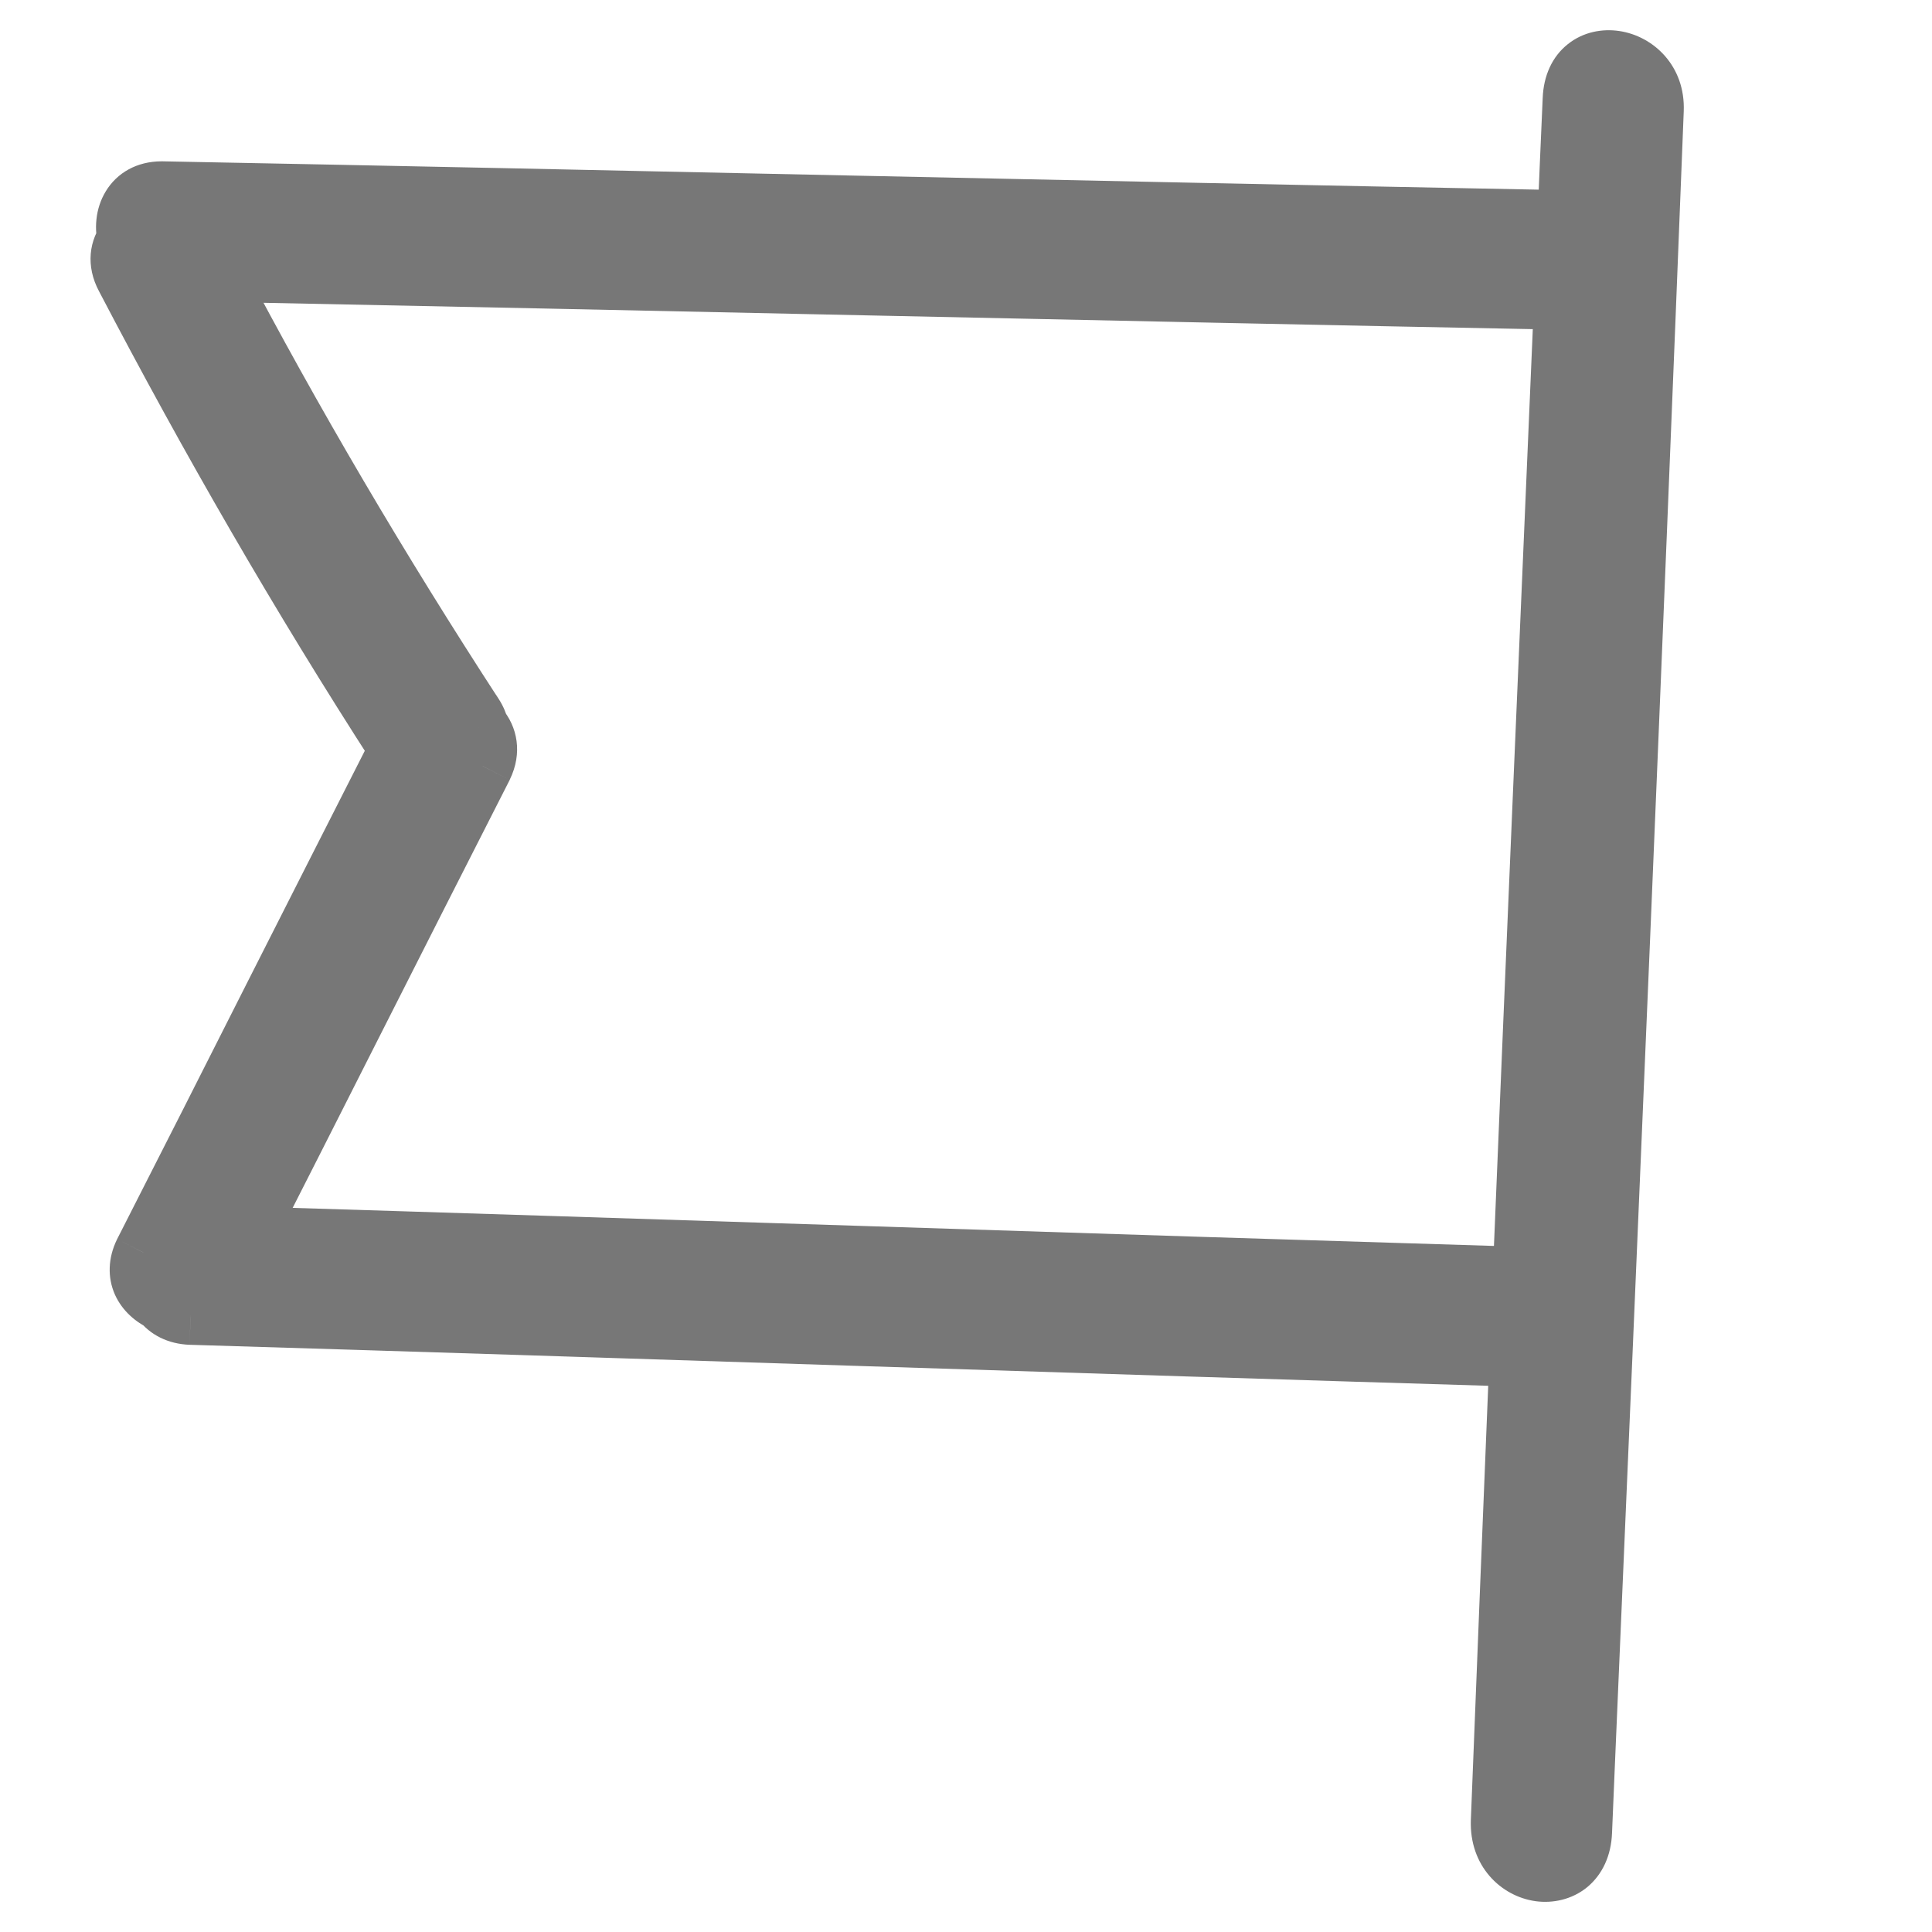
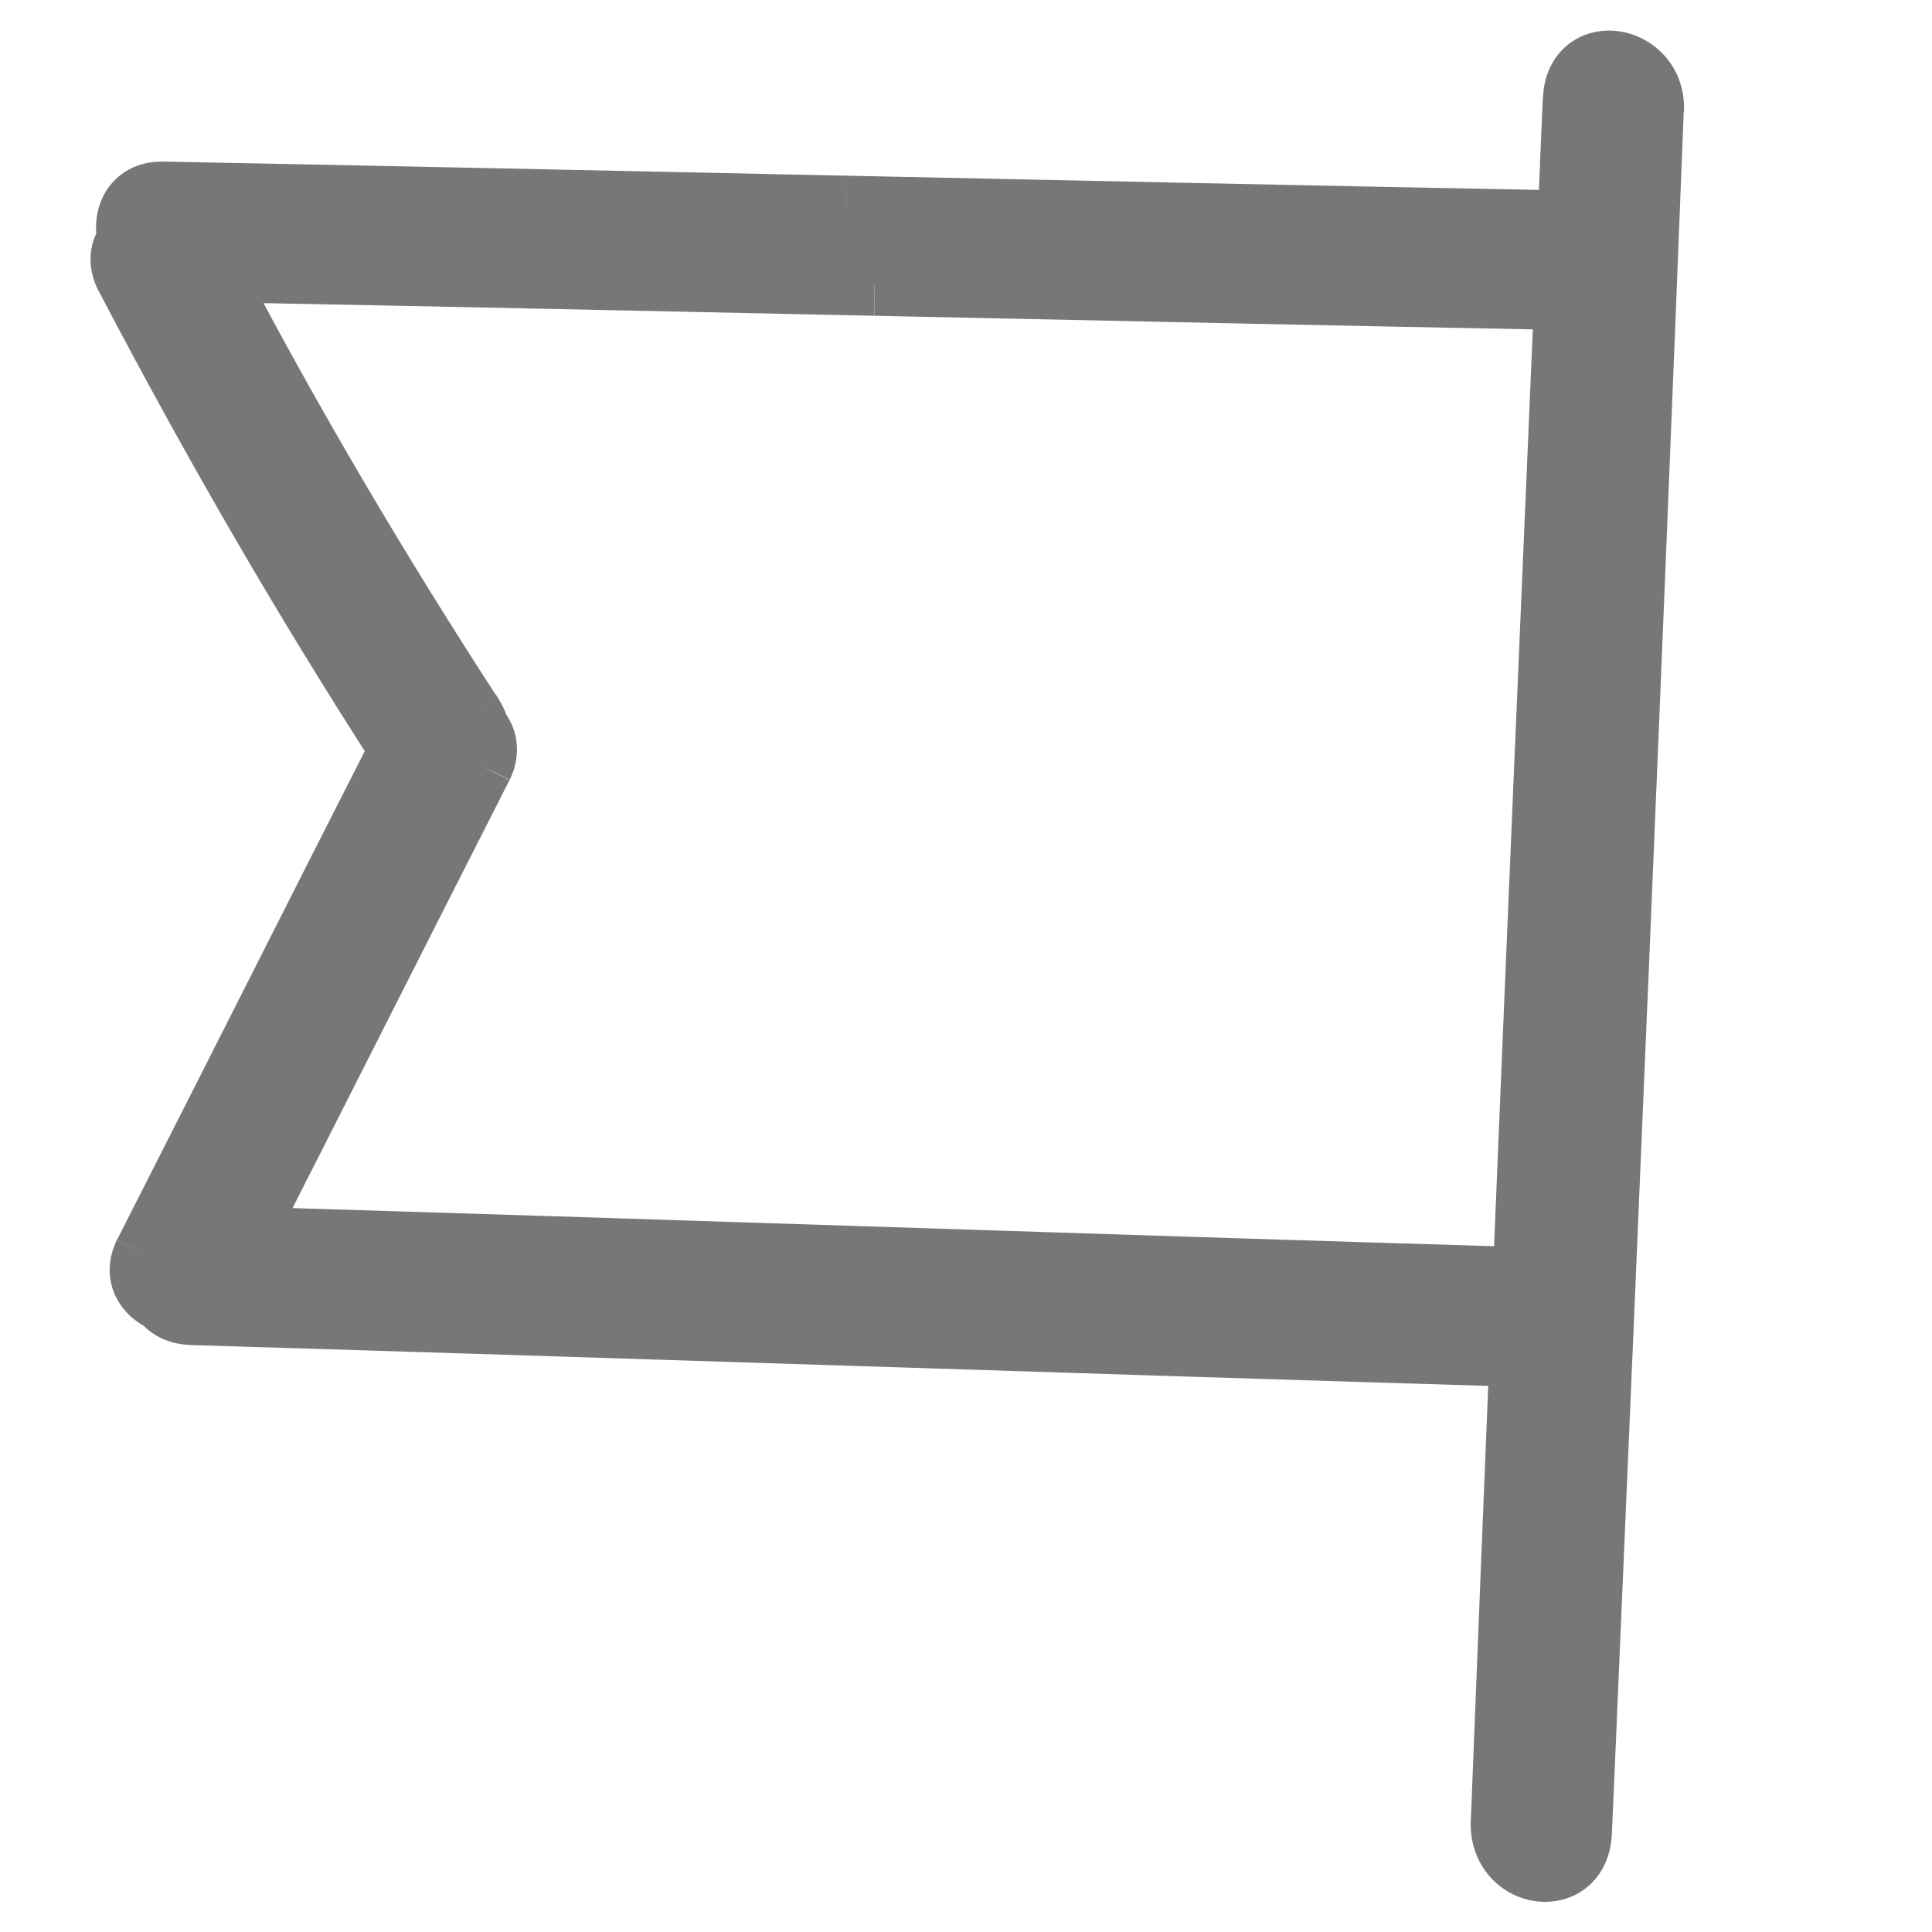
- <svg xmlns="http://www.w3.org/2000/svg" width="16" height="16" viewBox="0 0 16 16" fill="none">
-   <path fill-rule="evenodd" clip-rule="evenodd" d="M13.026 0.821L13.002 1.369L13.002 1.369L12.981 1.849C12.944 1.834 12.903 1.825 12.857 1.823C10.906 1.786 8.956 1.744 7.008 1.703L7.008 1.703L7.008 1.703L7.008 1.703C5.115 1.662 3.225 1.622 1.339 1.586C1.096 1.586 1.009 1.799 1.058 1.982C0.994 2.062 0.975 2.172 1.041 2.296C1.74 3.633 2.49 4.935 3.309 6.203C2.966 6.876 2.624 7.552 2.282 8.229C1.919 8.946 1.556 9.663 1.193 10.376C1.104 10.56 1.199 10.71 1.344 10.776C1.392 10.839 1.469 10.883 1.58 10.887C3.41 10.942 5.245 11.001 7.081 11.061L7.081 11.061L7.081 11.061L7.081 11.061C8.915 11.12 10.748 11.179 12.577 11.234L12.585 11.234C12.533 12.516 12.481 13.798 12.431 15.082C12.412 15.574 13.081 15.666 13.1 15.173L13.123 14.625C13.32 10.049 13.516 5.489 13.694 0.912C13.713 0.438 13.044 0.328 13.026 0.821ZM2.023 10.241C3.736 10.293 5.452 10.349 7.169 10.404L7.169 10.404L7.169 10.404L7.169 10.404C8.985 10.463 10.801 10.521 12.612 10.576C12.723 7.877 12.838 5.18 12.954 2.479C12.941 2.48 12.927 2.48 12.913 2.48C11.027 2.444 9.136 2.403 7.244 2.363L7.244 2.363L7.244 2.363L7.244 2.363C5.418 2.324 3.59 2.285 1.763 2.249C2.421 3.508 3.146 4.733 3.921 5.925L3.921 5.926C3.942 5.959 3.957 5.993 3.965 6.027C4.034 6.107 4.059 6.219 3.998 6.345C3.635 7.058 3.272 7.775 2.909 8.492C2.614 9.076 2.318 9.66 2.023 10.241Z" fill="#777777" />
-   <path d="M13.002 1.369L13.252 1.381L13.252 1.38L13.002 1.369ZM13.026 0.821L13.275 0.831L13.275 0.83L13.026 0.821ZM13.002 1.369L12.752 1.358L12.752 1.359L13.002 1.369ZM12.981 1.849L12.888 2.081L13.216 2.214L13.231 1.86L12.981 1.849ZM12.857 1.823L12.868 1.573L12.862 1.573L12.857 1.823ZM7.008 1.703L7.002 1.953L7.003 1.953L7.008 1.703ZM7.008 1.703L7.014 1.453L7.012 1.453L7.008 1.703ZM7.008 1.703L7.002 1.953L7.004 1.953L7.008 1.703ZM7.008 1.703L7.014 1.453L7.013 1.453L7.008 1.703ZM1.339 1.586L1.344 1.336H1.339V1.586ZM1.058 1.982L1.254 2.137L1.332 2.039L1.3 1.917L1.058 1.982ZM1.041 2.296L1.263 2.181L1.262 2.179L1.041 2.296ZM3.309 6.203L3.531 6.317L3.597 6.188L3.519 6.068L3.309 6.203ZM2.282 8.229L2.058 8.116H2.058L2.282 8.229ZM1.193 10.376L0.97 10.262L0.968 10.266L1.193 10.376ZM1.344 10.776L1.545 10.626L1.506 10.575L1.448 10.548L1.344 10.776ZM1.58 10.887L1.569 11.137L1.572 11.137L1.58 10.887ZM7.081 11.061L7.093 10.811L7.089 10.811L7.081 11.061ZM7.081 11.061L7.068 11.31L7.073 11.311L7.081 11.061ZM12.577 11.234L12.57 11.484L12.579 11.484L12.577 11.234ZM12.585 11.234L12.835 11.244L12.846 10.982L12.583 10.984L12.585 11.234ZM12.431 15.082L12.181 15.072L12.181 15.072L12.431 15.082ZM13.1 15.173L12.85 15.162L12.85 15.164L13.1 15.173ZM13.123 14.625L12.874 14.614V14.614L13.123 14.625ZM13.694 0.912L13.445 0.902V0.902L13.694 0.912ZM2.023 10.241L1.8 10.128L1.621 10.479L2.015 10.491L2.023 10.241ZM7.169 10.404L7.182 10.154L7.177 10.154L7.169 10.404ZM7.169 10.404L7.157 10.654L7.161 10.654L7.169 10.404ZM12.612 10.576L12.605 10.825L12.852 10.833L12.862 10.586L12.612 10.576ZM12.954 2.479L13.204 2.49L13.216 2.211L12.938 2.23L12.954 2.479ZM12.913 2.48L12.923 2.23L12.917 2.23L12.913 2.48ZM7.244 2.363L7.249 2.113L7.249 2.113L7.244 2.363ZM7.244 2.363L7.238 2.613L7.239 2.613L7.244 2.363ZM7.244 2.363L7.238 2.613L7.238 2.613L7.244 2.363ZM7.244 2.363L7.25 2.113L7.249 2.113L7.244 2.363ZM1.763 2.249L1.767 2L1.345 1.991L1.541 2.365L1.763 2.249ZM3.921 5.925L3.711 6.062L3.734 6.097L3.768 6.123L3.921 5.925ZM3.921 5.926L4.131 5.79L4.108 5.754L4.073 5.728L3.921 5.926ZM3.965 6.027L3.723 6.088L3.737 6.145L3.775 6.19L3.965 6.027ZM3.998 6.345L4.221 6.459L4.223 6.454L3.998 6.345ZM2.909 8.492L2.686 8.379L2.909 8.492ZM13.252 1.38L13.275 0.831L12.776 0.81L12.752 1.359L13.252 1.38ZM13.252 1.381L13.252 1.381L12.752 1.358L12.752 1.358L13.252 1.381ZM13.231 1.86L13.252 1.38L12.752 1.359L12.732 1.839L13.231 1.86ZM12.846 2.073C12.864 2.074 12.878 2.077 12.888 2.081L13.075 1.618C13.011 1.592 12.941 1.576 12.868 1.573L12.846 2.073ZM7.003 1.953C8.951 1.994 10.901 2.036 12.852 2.073L12.862 1.573C10.912 1.536 8.961 1.494 7.013 1.453L7.003 1.953ZM7.002 1.953L7.002 1.953L7.014 1.453L7.014 1.453L7.002 1.953ZM7.004 1.953L7.004 1.953L7.012 1.453L7.011 1.453L7.004 1.953ZM7.002 1.953L7.002 1.953L7.014 1.453L7.014 1.453L7.002 1.953ZM1.334 1.836C3.22 1.872 5.11 1.912 7.002 1.953L7.013 1.453C5.12 1.412 3.23 1.372 1.344 1.336L1.334 1.836ZM1.3 1.917C1.295 1.9 1.294 1.884 1.296 1.87C1.297 1.856 1.301 1.848 1.303 1.844C1.304 1.842 1.305 1.842 1.306 1.841C1.306 1.841 1.315 1.836 1.339 1.836V1.336C1.134 1.336 0.968 1.431 0.875 1.586C0.788 1.73 0.778 1.901 0.817 2.046L1.3 1.917ZM1.262 2.179C1.255 2.166 1.252 2.157 1.251 2.152C1.25 2.147 1.25 2.144 1.25 2.144C1.25 2.143 1.25 2.143 1.25 2.143C1.251 2.142 1.251 2.14 1.254 2.137L0.863 1.826C0.735 1.986 0.708 2.204 0.821 2.414L1.262 2.179ZM3.519 6.068C2.704 4.806 1.958 3.511 1.263 2.181L0.82 2.412C1.521 3.754 2.275 5.063 3.099 6.339L3.519 6.068ZM3.086 6.09C2.743 6.763 2.401 7.44 2.058 8.116L2.505 8.342C2.847 7.665 3.189 6.989 3.531 6.317L3.086 6.09ZM2.058 8.116C1.696 8.833 1.333 9.55 0.97 10.262L1.416 10.489C1.779 9.776 2.142 9.059 2.505 8.342L2.058 8.116ZM0.968 10.266C0.894 10.419 0.889 10.58 0.952 10.722C1.013 10.857 1.125 10.951 1.241 11.004L1.448 10.548C1.419 10.535 1.41 10.52 1.409 10.518C1.408 10.517 1.408 10.517 1.408 10.515C1.408 10.512 1.409 10.503 1.418 10.485L0.968 10.266ZM1.59 10.638C1.565 10.637 1.553 10.632 1.549 10.63C1.546 10.628 1.545 10.627 1.545 10.626L1.144 10.926C1.242 11.056 1.393 11.13 1.569 11.137L1.59 10.638ZM7.089 10.811C5.253 10.752 3.418 10.692 1.587 10.637L1.572 11.137C3.402 11.192 5.237 11.251 7.073 11.311L7.089 10.811ZM7.093 10.811L7.093 10.811L7.068 11.31L7.068 11.31L7.093 10.811ZM7.093 10.811L7.093 10.811L7.068 11.31L7.068 11.31L7.093 10.811ZM7.093 10.811L7.093 10.811L7.068 11.31L7.068 11.31L7.093 10.811ZM12.585 10.984C10.756 10.929 8.923 10.87 7.089 10.811L7.073 11.311C8.906 11.37 10.741 11.429 12.57 11.484L12.585 10.984ZM12.583 10.984L12.575 10.984L12.579 11.484L12.587 11.484L12.583 10.984ZM12.681 15.092C12.731 13.808 12.782 12.526 12.835 11.244L12.335 11.224C12.283 12.506 12.231 13.788 12.181 15.072L12.681 15.092ZM12.85 15.164C12.848 15.227 12.827 15.242 12.827 15.242C12.823 15.245 12.81 15.252 12.785 15.249C12.761 15.246 12.734 15.233 12.714 15.21C12.697 15.19 12.678 15.155 12.681 15.091L12.181 15.072C12.167 15.453 12.429 15.705 12.718 15.745C12.86 15.764 13.017 15.732 13.143 15.63C13.272 15.524 13.343 15.365 13.35 15.182L12.85 15.164ZM12.874 14.614L12.85 15.162L13.35 15.184L13.373 14.636L12.874 14.614ZM13.445 0.902C13.266 5.479 13.07 10.039 12.874 14.614L13.373 14.636C13.57 10.06 13.765 5.499 13.944 0.922L13.445 0.902ZM13.275 0.83C13.277 0.797 13.283 0.778 13.287 0.769C13.291 0.76 13.295 0.757 13.296 0.756C13.298 0.755 13.31 0.747 13.337 0.751C13.363 0.755 13.392 0.769 13.412 0.793C13.43 0.813 13.447 0.846 13.445 0.902L13.944 0.922C13.959 0.546 13.693 0.299 13.411 0.257C13.271 0.236 13.113 0.263 12.985 0.365C12.853 0.469 12.783 0.629 12.776 0.811L13.275 0.83ZM2.015 10.491C3.728 10.543 5.444 10.598 7.161 10.654L7.177 10.154C5.46 10.099 3.743 10.043 2.03 9.991L2.015 10.491ZM7.157 10.654L7.157 10.654L7.182 10.154L7.182 10.154L7.157 10.654ZM7.157 10.654L7.157 10.654L7.182 10.154L7.182 10.154L7.157 10.654ZM7.157 10.654L7.157 10.654L7.182 10.154L7.182 10.154L7.157 10.654ZM7.161 10.654C8.977 10.713 10.793 10.771 12.605 10.825L12.62 10.326C10.809 10.271 8.993 10.213 7.177 10.154L7.161 10.654ZM12.862 10.586C12.973 7.887 13.088 5.191 13.204 2.49L12.705 2.468C12.589 5.17 12.473 7.866 12.362 10.565L12.862 10.586ZM12.938 2.23C12.934 2.23 12.929 2.23 12.923 2.23L12.902 2.729C12.925 2.73 12.948 2.73 12.971 2.729L12.938 2.23ZM12.917 2.23C11.032 2.194 9.142 2.153 7.249 2.113L7.238 2.613C9.131 2.653 11.022 2.694 12.908 2.73L12.917 2.23ZM7.249 2.113L7.249 2.113L7.239 2.613L7.239 2.613L7.249 2.113ZM7.249 2.113L7.249 2.113L7.238 2.613L7.238 2.613L7.249 2.113ZM7.25 2.113L7.25 2.113L7.238 2.613L7.238 2.613L7.25 2.113ZM7.249 2.113C5.423 2.074 3.595 2.035 1.767 2L1.758 2.499C3.585 2.535 5.413 2.574 7.238 2.613L7.249 2.113ZM1.541 2.365C2.204 3.631 2.932 4.863 3.711 6.062L4.13 5.789C3.359 4.603 2.639 3.384 1.984 2.134L1.541 2.365ZM3.768 6.123L3.768 6.123L4.073 5.728L4.073 5.728L3.768 6.123ZM3.71 6.061C3.718 6.072 3.721 6.081 3.723 6.088L4.208 5.966C4.192 5.905 4.167 5.846 4.131 5.79L3.71 6.061ZM4.223 6.454C4.328 6.237 4.287 6.019 4.155 5.865L3.775 6.19C3.782 6.197 3.782 6.201 3.782 6.202C3.783 6.203 3.783 6.206 3.782 6.211C3.781 6.215 3.779 6.224 3.773 6.236L4.223 6.454ZM3.132 8.605C3.495 7.888 3.858 7.171 4.221 6.459L3.775 6.232C3.412 6.945 3.049 7.662 2.686 8.379L3.132 8.605ZM2.245 10.355C2.541 9.773 2.837 9.189 3.132 8.605L2.686 8.379C2.391 8.963 2.095 9.547 1.8 10.128L2.245 10.355Z" fill="#777777" />
+ <svg xmlns="http://www.w3.org/2000/svg" fill="none" height="16" viewBox="0 0 16 16" width="16">
+   <g fill="#777">
+     <path clip-rule="evenodd" d="m13.026.821-.024.549v0l-.021.48c-.037-.015-.079-.024-.124-.026-1.95-.037-3.901-.079-5.849-.12h-0-0-0c-1.893-.04-3.783-.081-5.669-.117-.243 0-.33.213-.281.396-.064.08-.083.191-.017.315.698 1.336 1.449 2.638 2.268 3.907-.342.673-.685 1.349-1.027 2.026-.363.717-.726 1.434-1.089 2.147-.089.184.006.335.152.401.047.063.125.107.235.111 1.831.055 3.666.114 5.501.173h0.0 0.0 0c1.834.059 3.668.118 5.497.173l.008-0c-.052 1.282-.104 2.564-.154 3.848-.018.492.65.584.669.091l.024-.548c.196-4.576.392-9.136.571-13.713.018-.474-.65-.584-.669-.091zm-11.003 9.421c1.713.052 3.43.107 5.147.163h0.0 0.0 0c1.816.059 3.632.117 5.443.172.111-2.699.226-5.395.342-8.096-.013.001-.027.001-.042 0-1.886-.036-3.776-.076-5.669-.117h-0-0-0c-1.826-.039-3.653-.078-5.481-.113.659 1.258 1.383 2.483 2.158 3.676l0.0 0c.022.034.036.068.045.102.068.08.094.192.033.318-.363.712-.726 1.429-1.089 2.147-.296.584-.591 1.168-.887 1.75z" fill-rule="evenodd" />
+     <path d="m13.002 1.369.25.011v-.001zm.024-.549.25.011v-.001zm-.024.549-.25-.011v.001zm-.021.48-.094.232.328.133.015-.354zm-.124-.026.011-.25-.006-0zm-5.849-.12-.006.25.001 0zm-0 0 .006-.25-.002-0zm-0 0-.006.25.002 0zm-0 0 .006-.25-0-0zm-5.669-.117.005-.25h-.005zm-.281.396.196.156.079-.099-.033-.122zm-.017.315.222-.116-.001-.002zm2.268 3.907.223.113.065-.128-.078-.121zm-1.027 2.026-.223-.113zm-1.089 2.147-.223-.114-.002.004zm.152.401.2-.15-.038-.051-.059-.026zm.235.111-.01.25.003 0zm5.501.173.012-.25-.004-0zm0 0-.012.25.004 0zm5.497.173-.007.25.009-0zm.008-0.0.25.01.011-.262-.263.002zm-.154 3.848-.25-.01v0zm.669.091-.25-.011-0.0.001zm.024-.548-.25-.011zm.571-13.713-.25-.01v0zm-11.672 9.329-.223-.113-.179.351.394.012zm5.147.163.012-.25-.004-0zm0 0-.012.25.004 0zm5.443.172-.007.25.247.007.01-.247zm.342-8.096.25.011.012-.278-.278.018zm-.042 0.0.011-.25-.006-0zm-5.669-.117.005-.25-0-0zm-0 0-.005.25 0.0 0zm-0 0-.006.25.001 0zm-0 0 .006-.25-.001-0zm-5.481-.113.005-.25-.422-.008.196.374zm2.158 3.676-.21.136.023.036.034.026zm0.0 0.0.21-.135-.023-.036-.034-.026zm.045.102-.242.061.014.057.038.045zm.033.318.223.113.002-.004zm-1.089 2.147-.223-.113zm10.342-7.112.024-.549-.5-.021-.024.549zm0 .001v-0l-.499-.023v0zm-.021.479.021-.48-.499-.021-.021.48zm-.385.213c.018.001.032.004.041.008l.188-.463c-.064-.026-.134-.041-.208-.044zm-5.844-.12c1.948.042 3.899.083 5.85.12l.009-.5c-1.95-.037-3.9-.079-5.848-.12zm-.001-0h0l.012-.5h-0zm.002 0h0l.007-.5h-0zm-.002-0h0l.012-.5h-0zm-5.668-.117c1.886.036 3.776.076 5.668.117l.011-.5c-1.893-.04-3.783-.081-5.67-.117zm-.034.081c-.005-.017-.006-.033-.004-.047.002-.014.005-.022.007-.026.002-.003.002-.003.003-.003.001-0.0.009-.005.033-.005v-.5c-.204 0-.37.095-.464.25-.087.144-.097.315-.058.461zm-.038.262c-.007-.013-.01-.022-.011-.027-.001-.005-.001-.007-.001-.008 0-0.0 0-.001 0-.001 0-.001.001-.002.003-.005l-.391-.311c-.127.16-.154.378-.042.588zm2.257 3.889c-.814-1.261-1.561-2.557-2.256-3.887l-.443.232c.702 1.342 1.456 2.651 2.279 3.927zm-.433.022c-.343.673-.685 1.35-1.027 2.026l.446.226c.342-.677.685-1.353 1.027-2.025zm-1.027 2.026c-.363.717-.726 1.434-1.088 2.146l.446.227c.363-.713.726-1.43 1.089-2.147zm-1.091 2.15c-.074.153-.079.314-.016.456.061.135.172.229.289.281l.206-.455c-.029-.013-.038-.028-.039-.03-0-.001-.001-.001-0-.003 0-.002.001-.012.01-.03zm.622.371c-.024-.001-.036-.006-.04-.008-.004-.002-.004-.003-.005-.003l-.4.299c.097.13.249.204.425.211zm5.499.173c-1.835-.059-3.671-.119-5.502-.173l-.015.5c1.83.055 3.665.114 5.5.173zm.004 0h-0l-.025.499h0zm0 0h-0l-.025.499h0zm0 0h-0l-.025.499h0zm5.492.173c-1.829-.055-3.662-.114-5.496-.173l-.016.5c1.834.059 3.668.118 5.497.173zm-.002-0-.008 0.0.004.5.008-0zm.098 4.108c.05-1.284.102-2.566.154-3.848l-.5-.021c-.052 1.282-.104 2.565-.154 3.849zm.169.072c-.002.064-.023.078-.023.078-.004.003-.017.01-.042.007-.025-.003-.051-.017-.071-.039-.017-.02-.036-.055-.034-.119l-.5-.019c-.014.38.247.633.537.672.142.019.299-.012.425-.115.13-.106.2-.264.207-.447zm.024-.549-.024.548.499.021.024-.548zm.571-13.712c-.179 4.577-.374 9.136-.571 13.712l.499.021c.197-4.576.392-9.136.571-13.714zm-.169-.072c.001-.033.008-.052.012-.061.004-.009.007-.012.009-.013.002-.002.014-.009.041-.005.027.004.055.018.075.042.018.02.035.054.033.11l.5.02c.015-.376-.252-.623-.533-.665-.141-.021-.298.007-.426.108-.132.105-.203.264-.209.447zm-11.26 9.661c1.713.052 3.429.107 5.146.163l.016-.5c-1.717-.056-3.434-.111-5.147-.163zm5.142.163h0l.025-.499h-0zm0 0h0l.025-.499-0-0zm0 0h0l.025-.499h-0zm.004 0c1.816.059 3.632.117 5.443.172l.015-.5c-1.811-.054-3.626-.113-5.442-.172zm5.701-.068c.111-2.699.226-5.395.342-8.096l-.5-.021c-.116 2.701-.231 5.398-.342 8.097zm.076-8.356c-.004 0-.009 0-.015 0l-.021.5c.023.001.046.001.069-.001zm-.021-0c-1.885-.036-3.776-.076-5.668-.117l-.011.5c1.893.04 3.783.081 5.669.117zm-5.669-.117h-0l-.01.5h0zm0.0 0h-0l-.011.5h0zm.001 0h-0l-.012.5h0zm-.001-0c-1.825-.039-3.653-.078-5.482-.113l-.01.5c1.827.035 3.655.074 5.48.113zm-5.708.253c.663 1.266 1.391 2.498 2.17 3.696l.419-.272c-.771-1.187-1.492-2.405-2.146-3.656zm2.227 3.758 0.0 0.0.305-.396-0-0zm-.058-.063c.007.011.011.021.013.028l.485-.122c-.015-.061-.041-.12-.077-.176zm.512.394c.105-.217.064-.435-.067-.589l-.38.325c.006.007.007.012.007.013 0.0.001 0.0.004-0.0.008-.001.005-.003.013-.009.025zm-1.091 2.15c.363-.717.726-1.434 1.088-2.146l-.446-.227c-.363.713-.726 1.43-1.089 2.147zm-.887 1.75c.296-.582.591-1.166.887-1.75l-.446-.226c-.296.584-.591 1.168-.887 1.749z" />
+   </g>
</svg>
